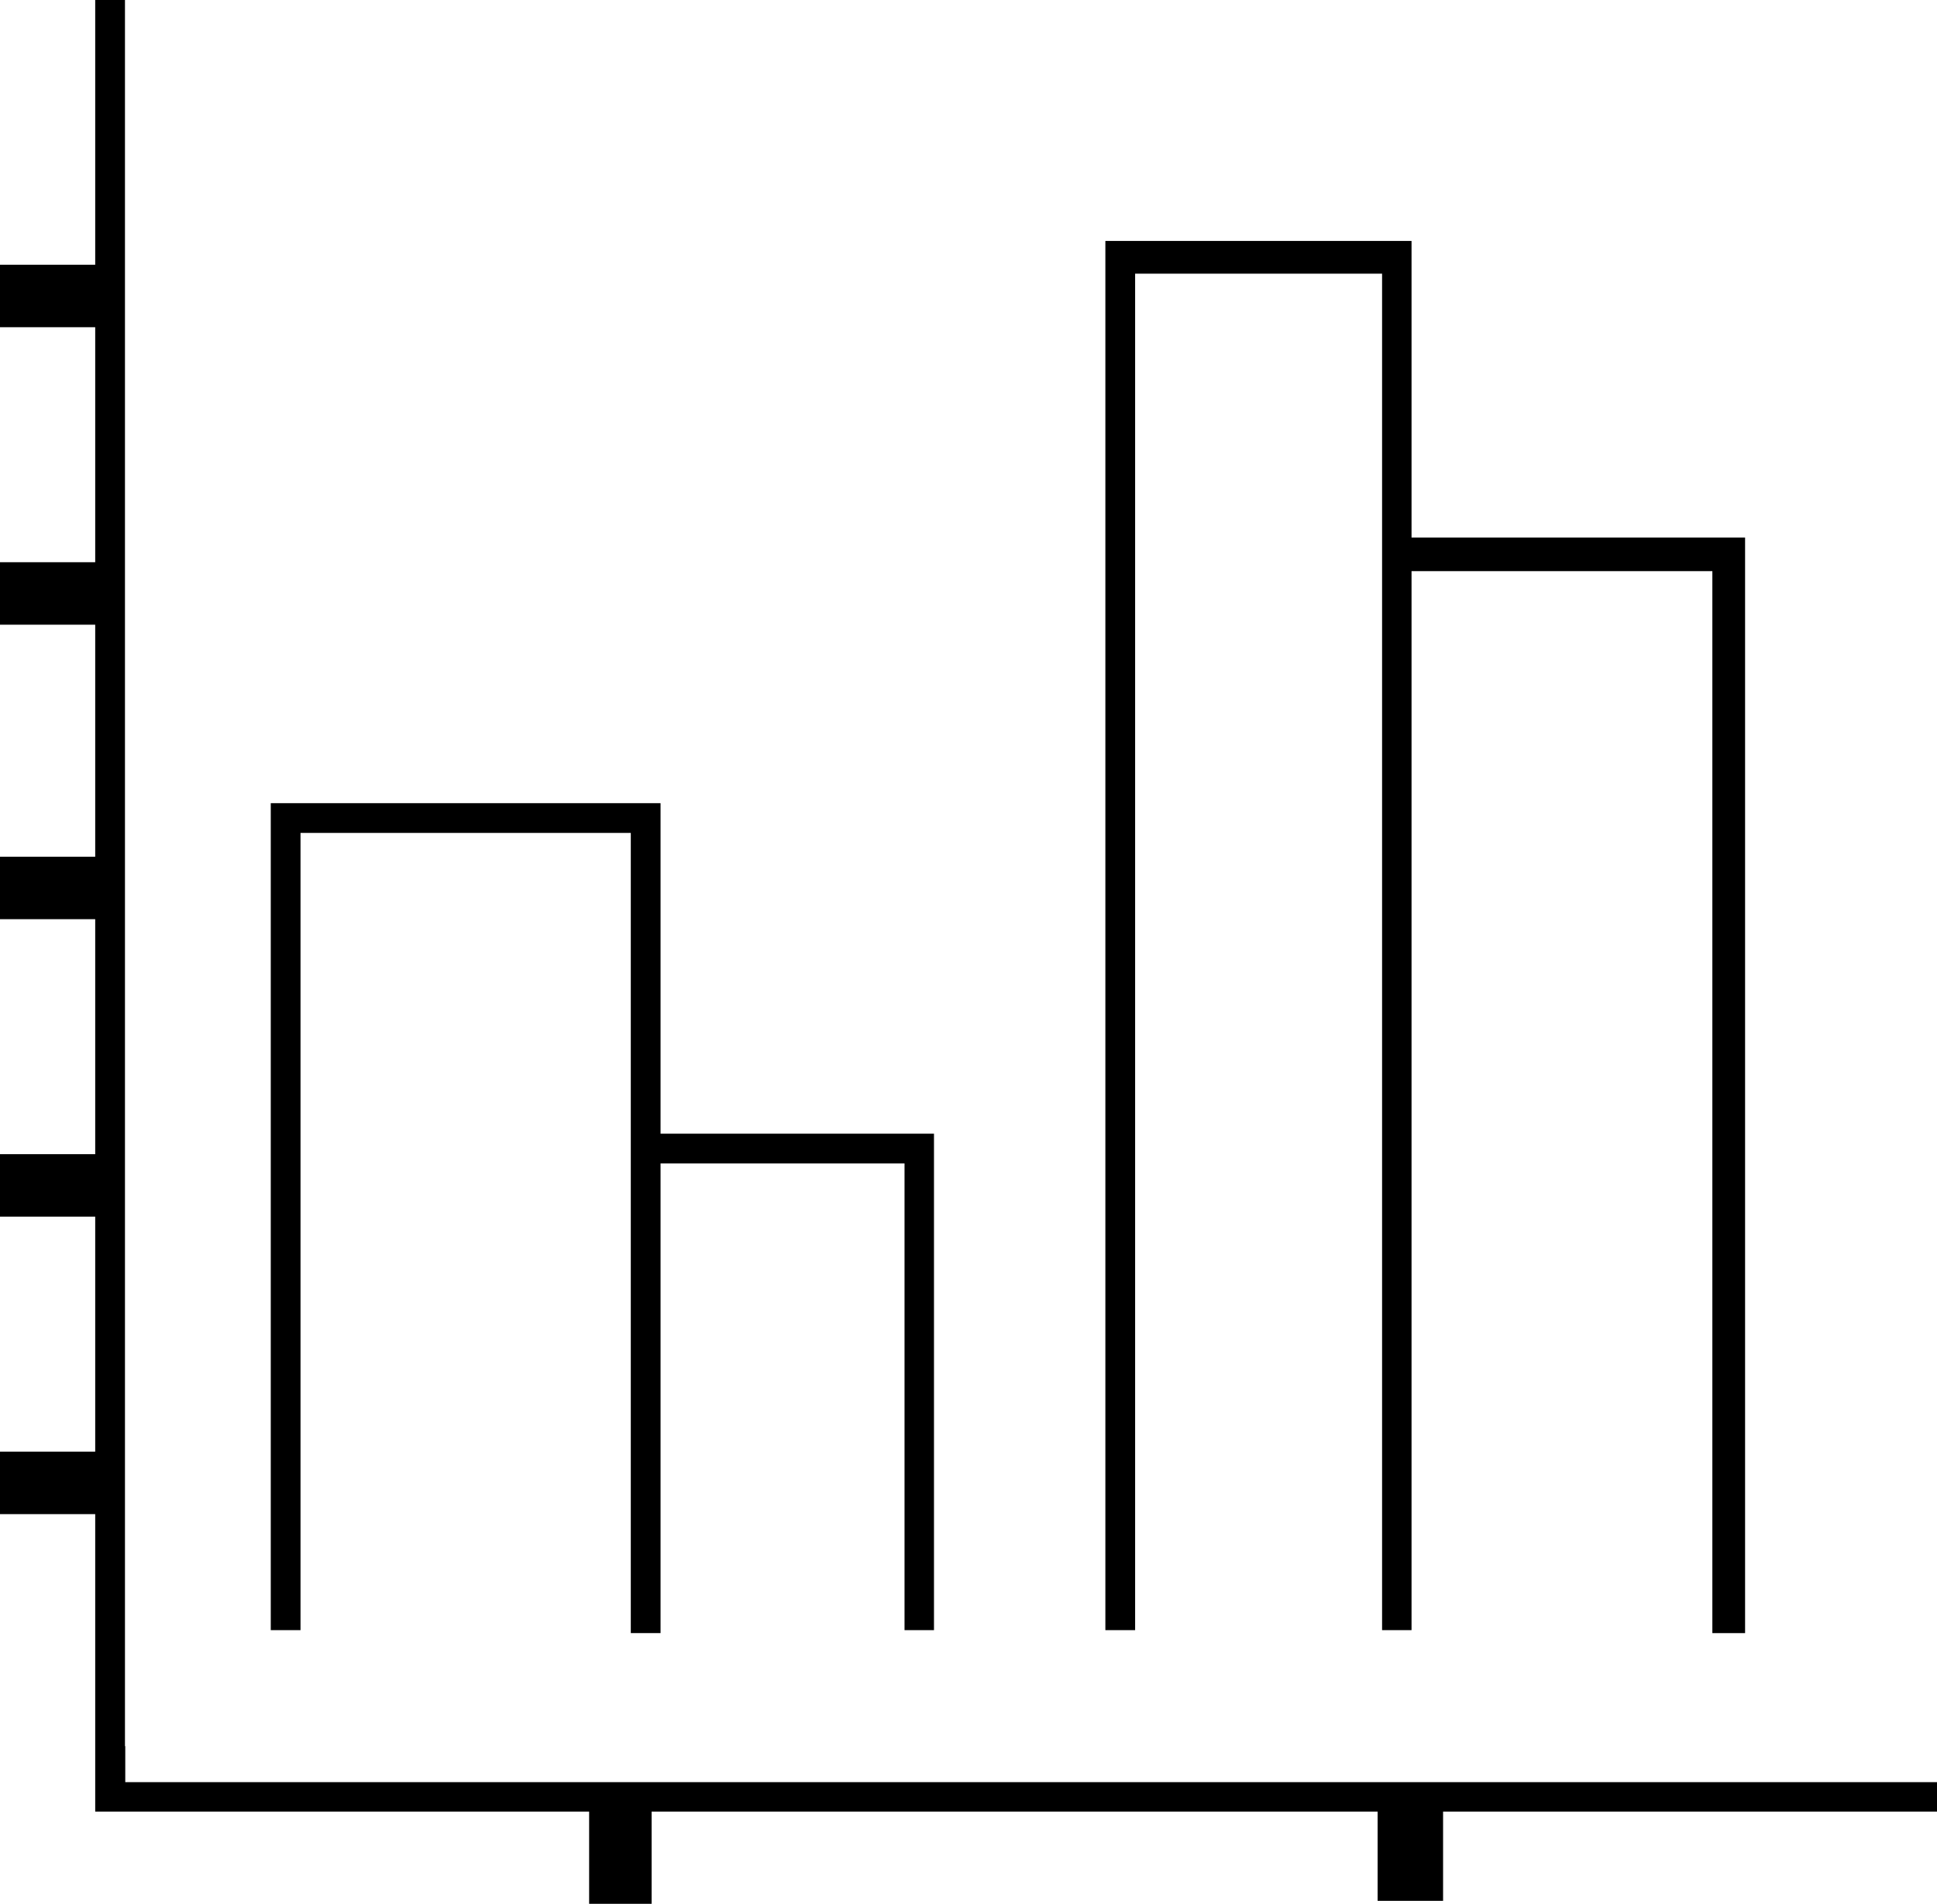
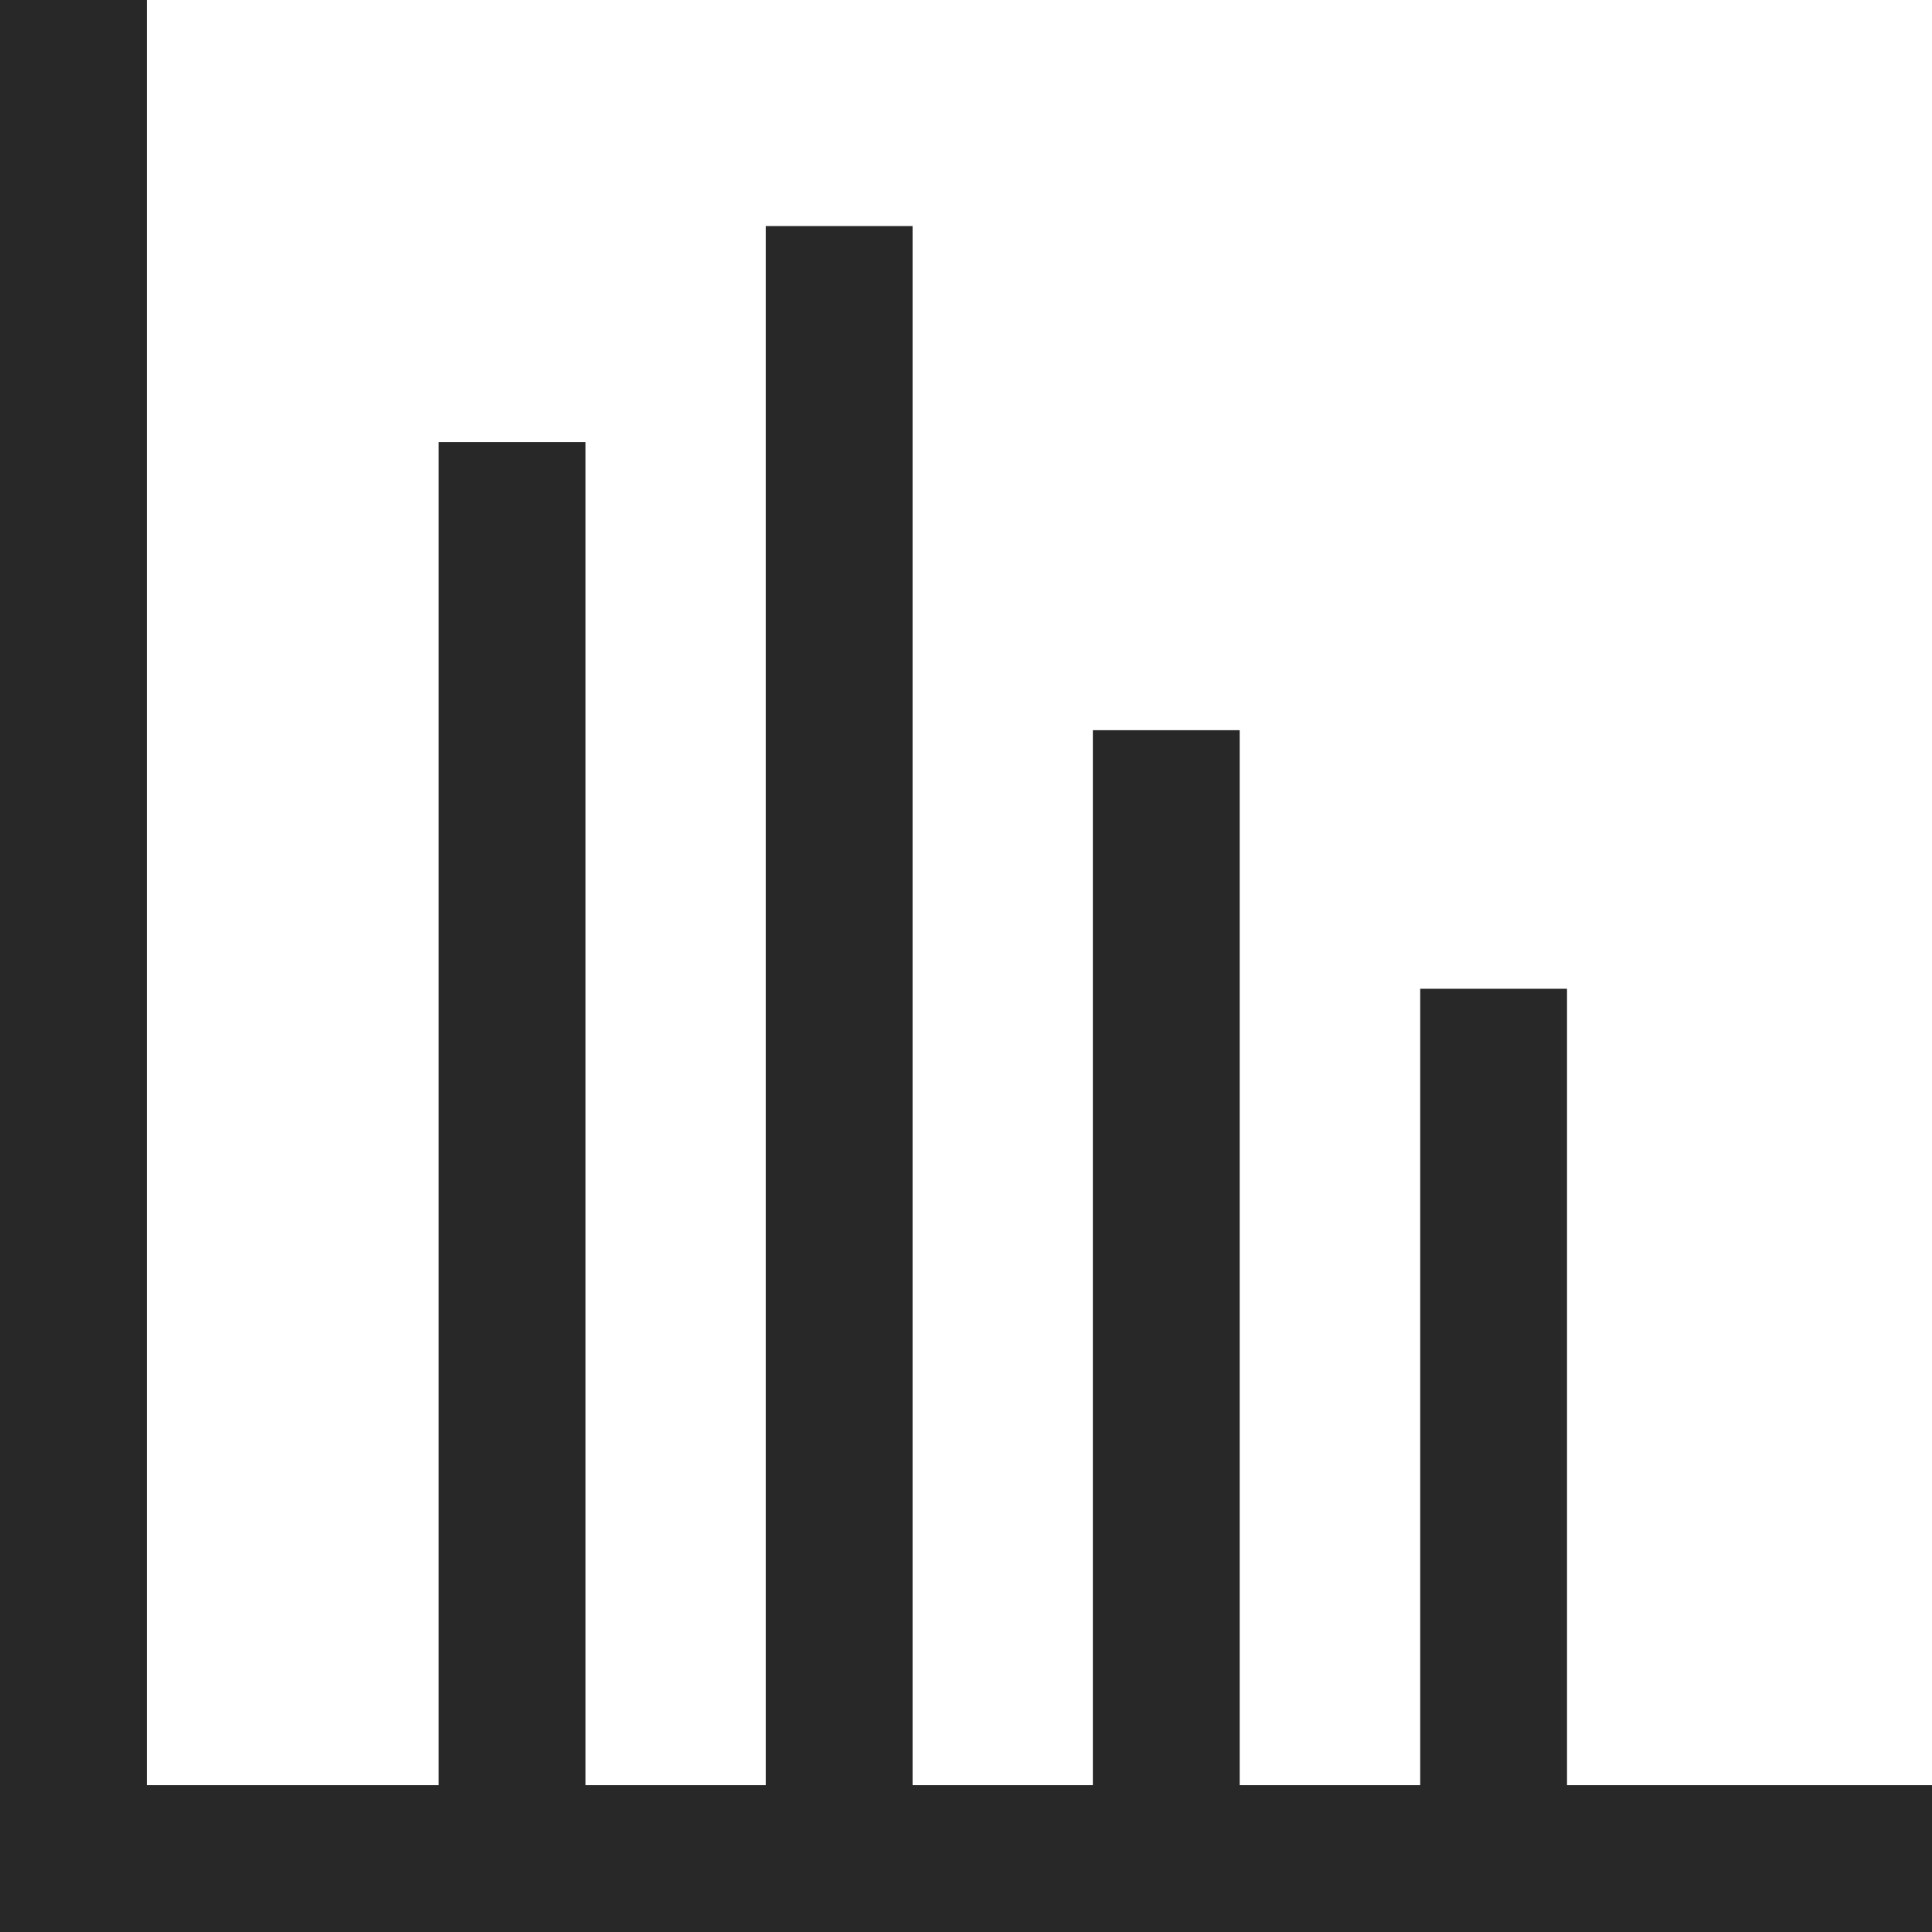
- <svg xmlns="http://www.w3.org/2000/svg" viewBox="0 0 65.1 64">
+ <svg xmlns="http://www.w3.org/2000/svg" viewBox="0 0 83.16 83.16">
+   <defs>
+     <style>.cls-1{fill:none;stroke:#282828;stroke-miterlimit:10;stroke-width:6.32px;}</style>
+   </defs>
  <g id="Warstwa_2" data-name="Warstwa 2">
    <g id="Warstwa_1-2" data-name="Warstwa 1">
-       <polygon points="4.21 59.91 4.21 58.7 4.2 58.7 4.2 0 3.2 0 3.2 8.9 0 8.9 0 11 3.2 11 3.2 18.9 0 18.9 0 21 3.2 21 3.2 28.8 0 28.8 0 30.9 3.2 30.9 3.2 38.8 0 38.8 0 40.9 3.2 40.9 3.2 48.8 0 48.8 0 50.9 3.2 50.9 3.2 60.9 19.8 60.9 19.8 64 21.9 64 21.9 60.9 46.3 60.9 46.3 63.9 48.5 63.9 48.5 60.9 65.1 60.9 65.1 59.91 4.21 59.91" />
-       <path d="M31.39,54.8V38.11H22.2V27H9.1V54.8h1V28H21.2V54.9h1q0-7.9,0-15.79H30.4V54.8Z" />
-       <polygon points="48.44 18.07 47.78 18.07 47.44 18.07 47.44 8.1 37.15 8.1 37.15 54.8 38.15 54.8 38.15 9.2 46.45 9.2 46.45 54.8 47.44 54.8 47.44 19.38 47.44 19.21 47.44 19.2 48.65 19.2 48.78 19.2 57.55 19.2 57.55 54.9 58.65 54.9 58.65 18.07 48.44 18.07" />
+       <polyline class="cls-1" points="3.16 0 3.16 80 83.16 80" />
+       <line class="cls-1" x1="22.04" y1="19.03" x2="22.04" y2="80.47" />
+       <line class="cls-1" x1="36.12" y1="9.73" x2="36.12" y2="80.47" />
+       <line class="cls-1" x1="50.2" y1="31.43" x2="50.2" y2="80.47" />
+       <line class="cls-1" x1="64.29" y1="42.56" x2="64.29" y2="80.47" />
    </g>
  </g>
</svg>
